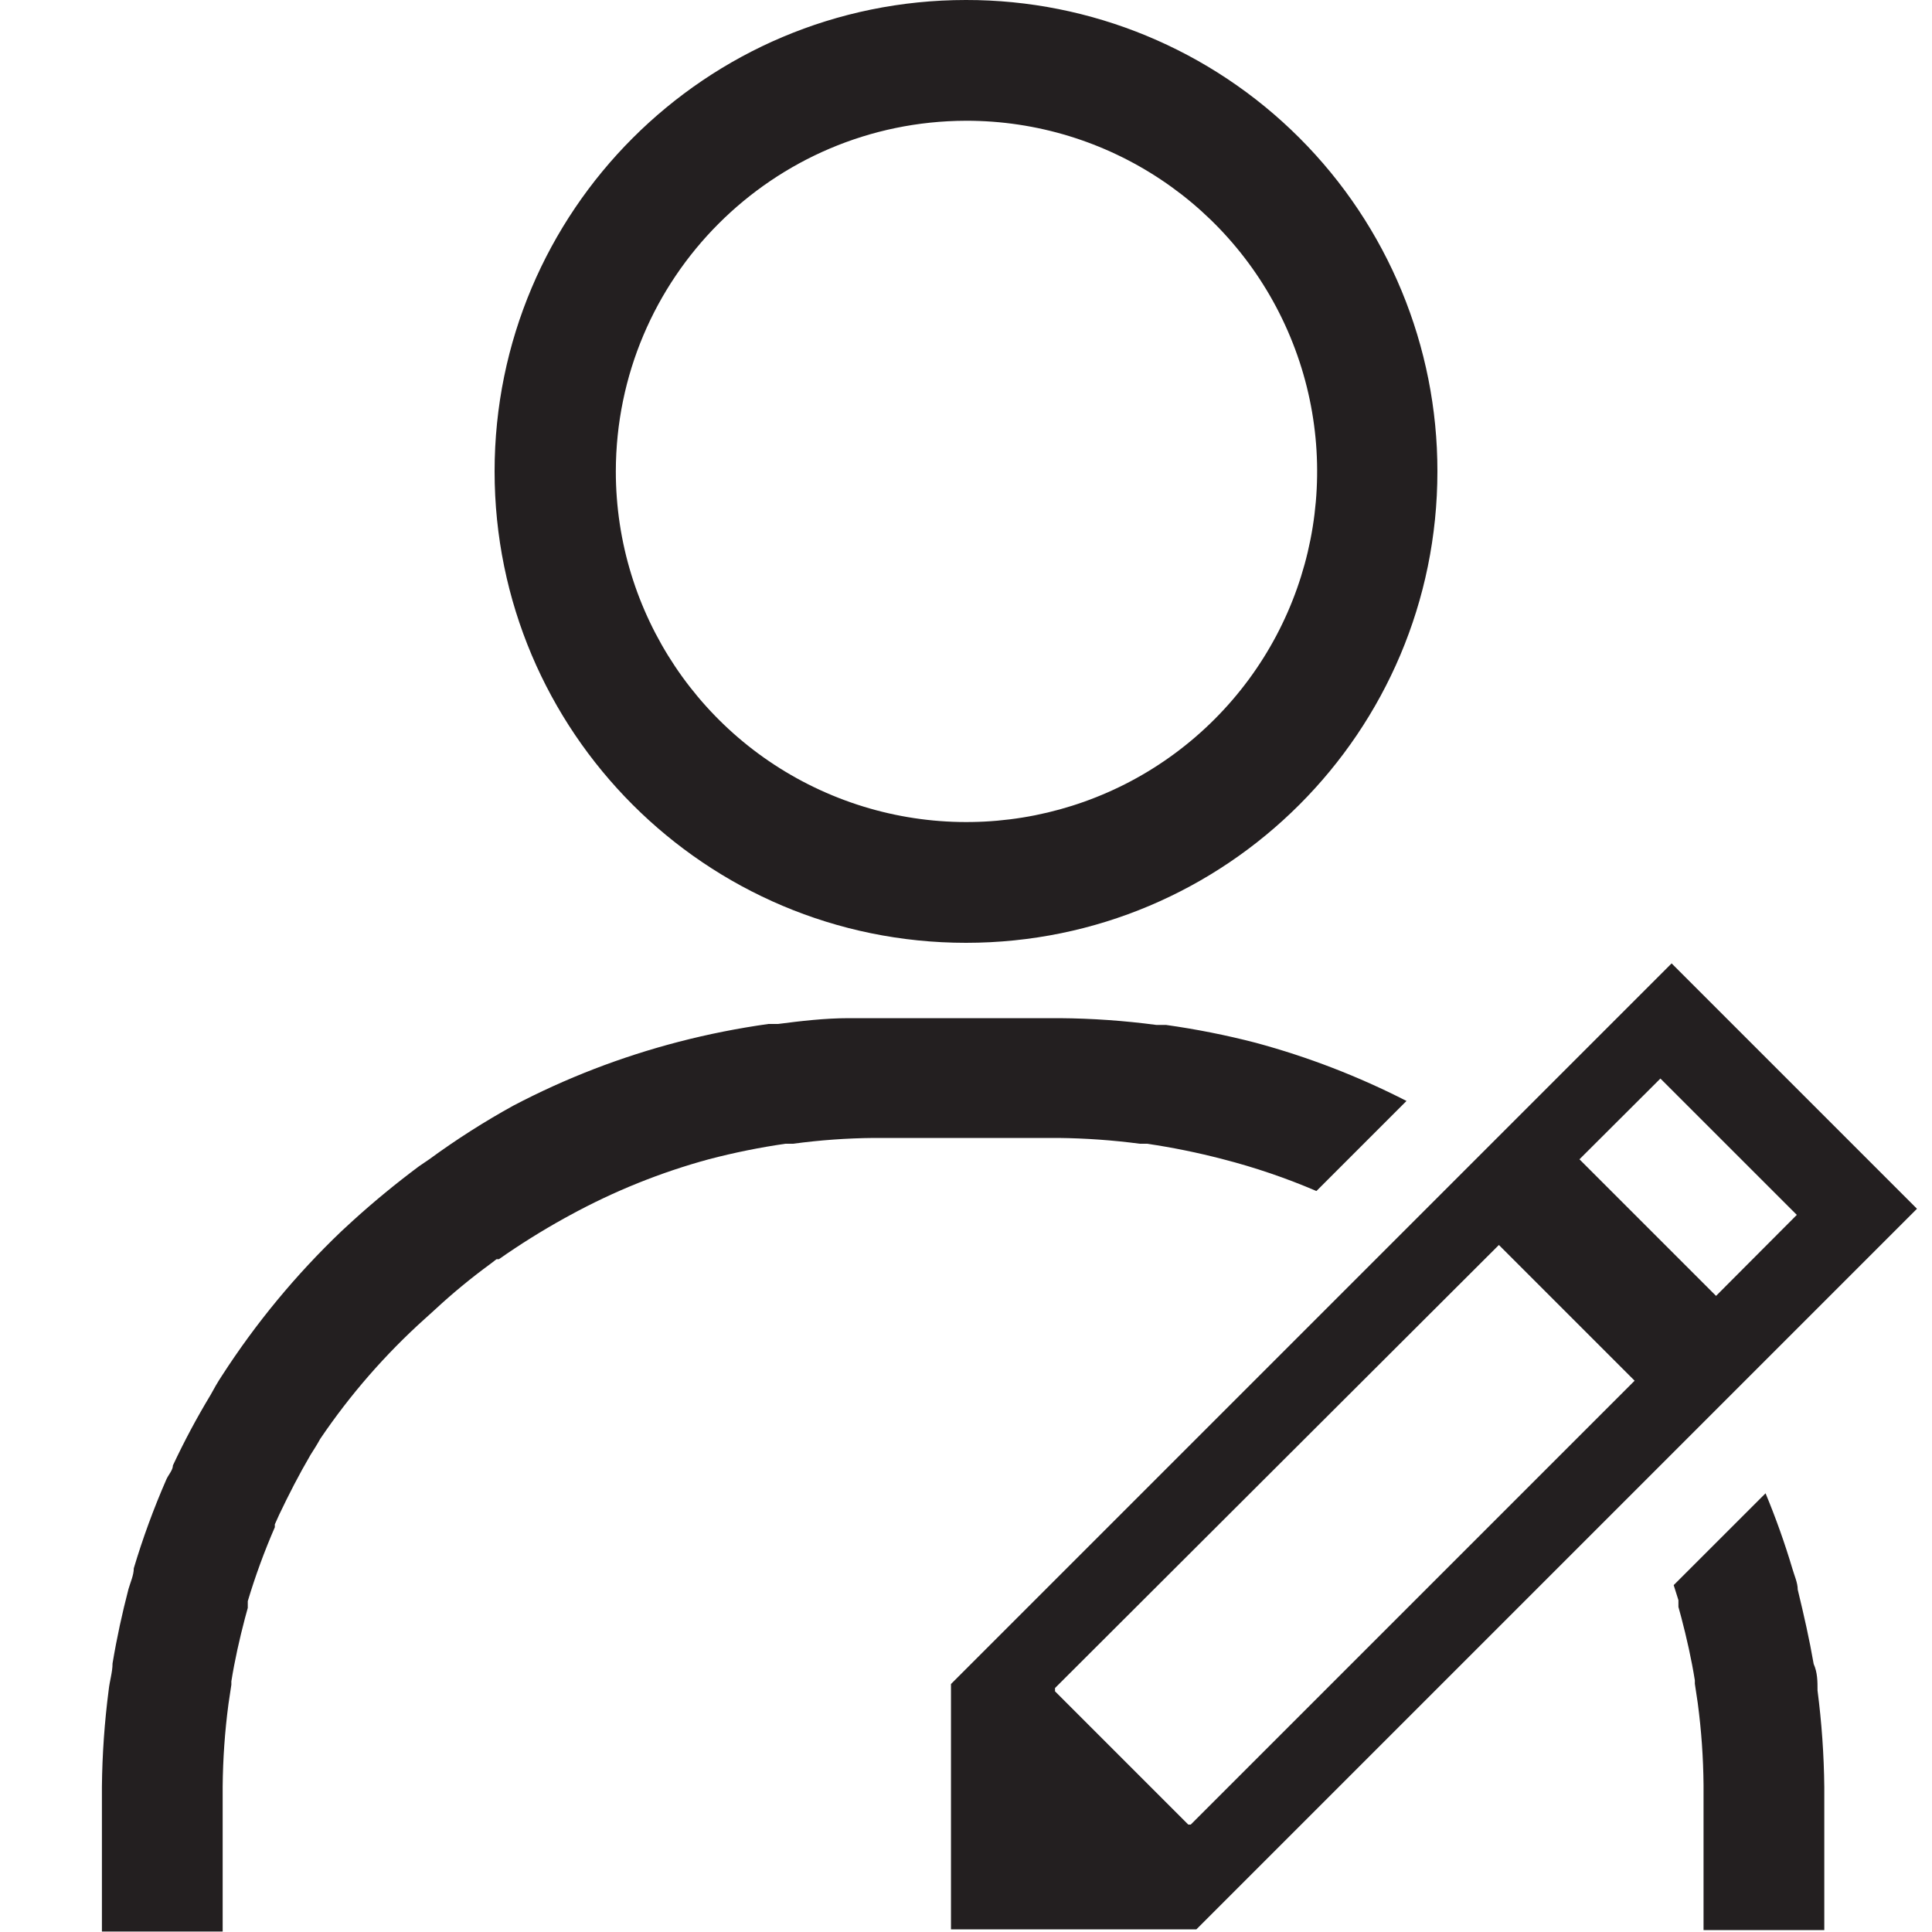
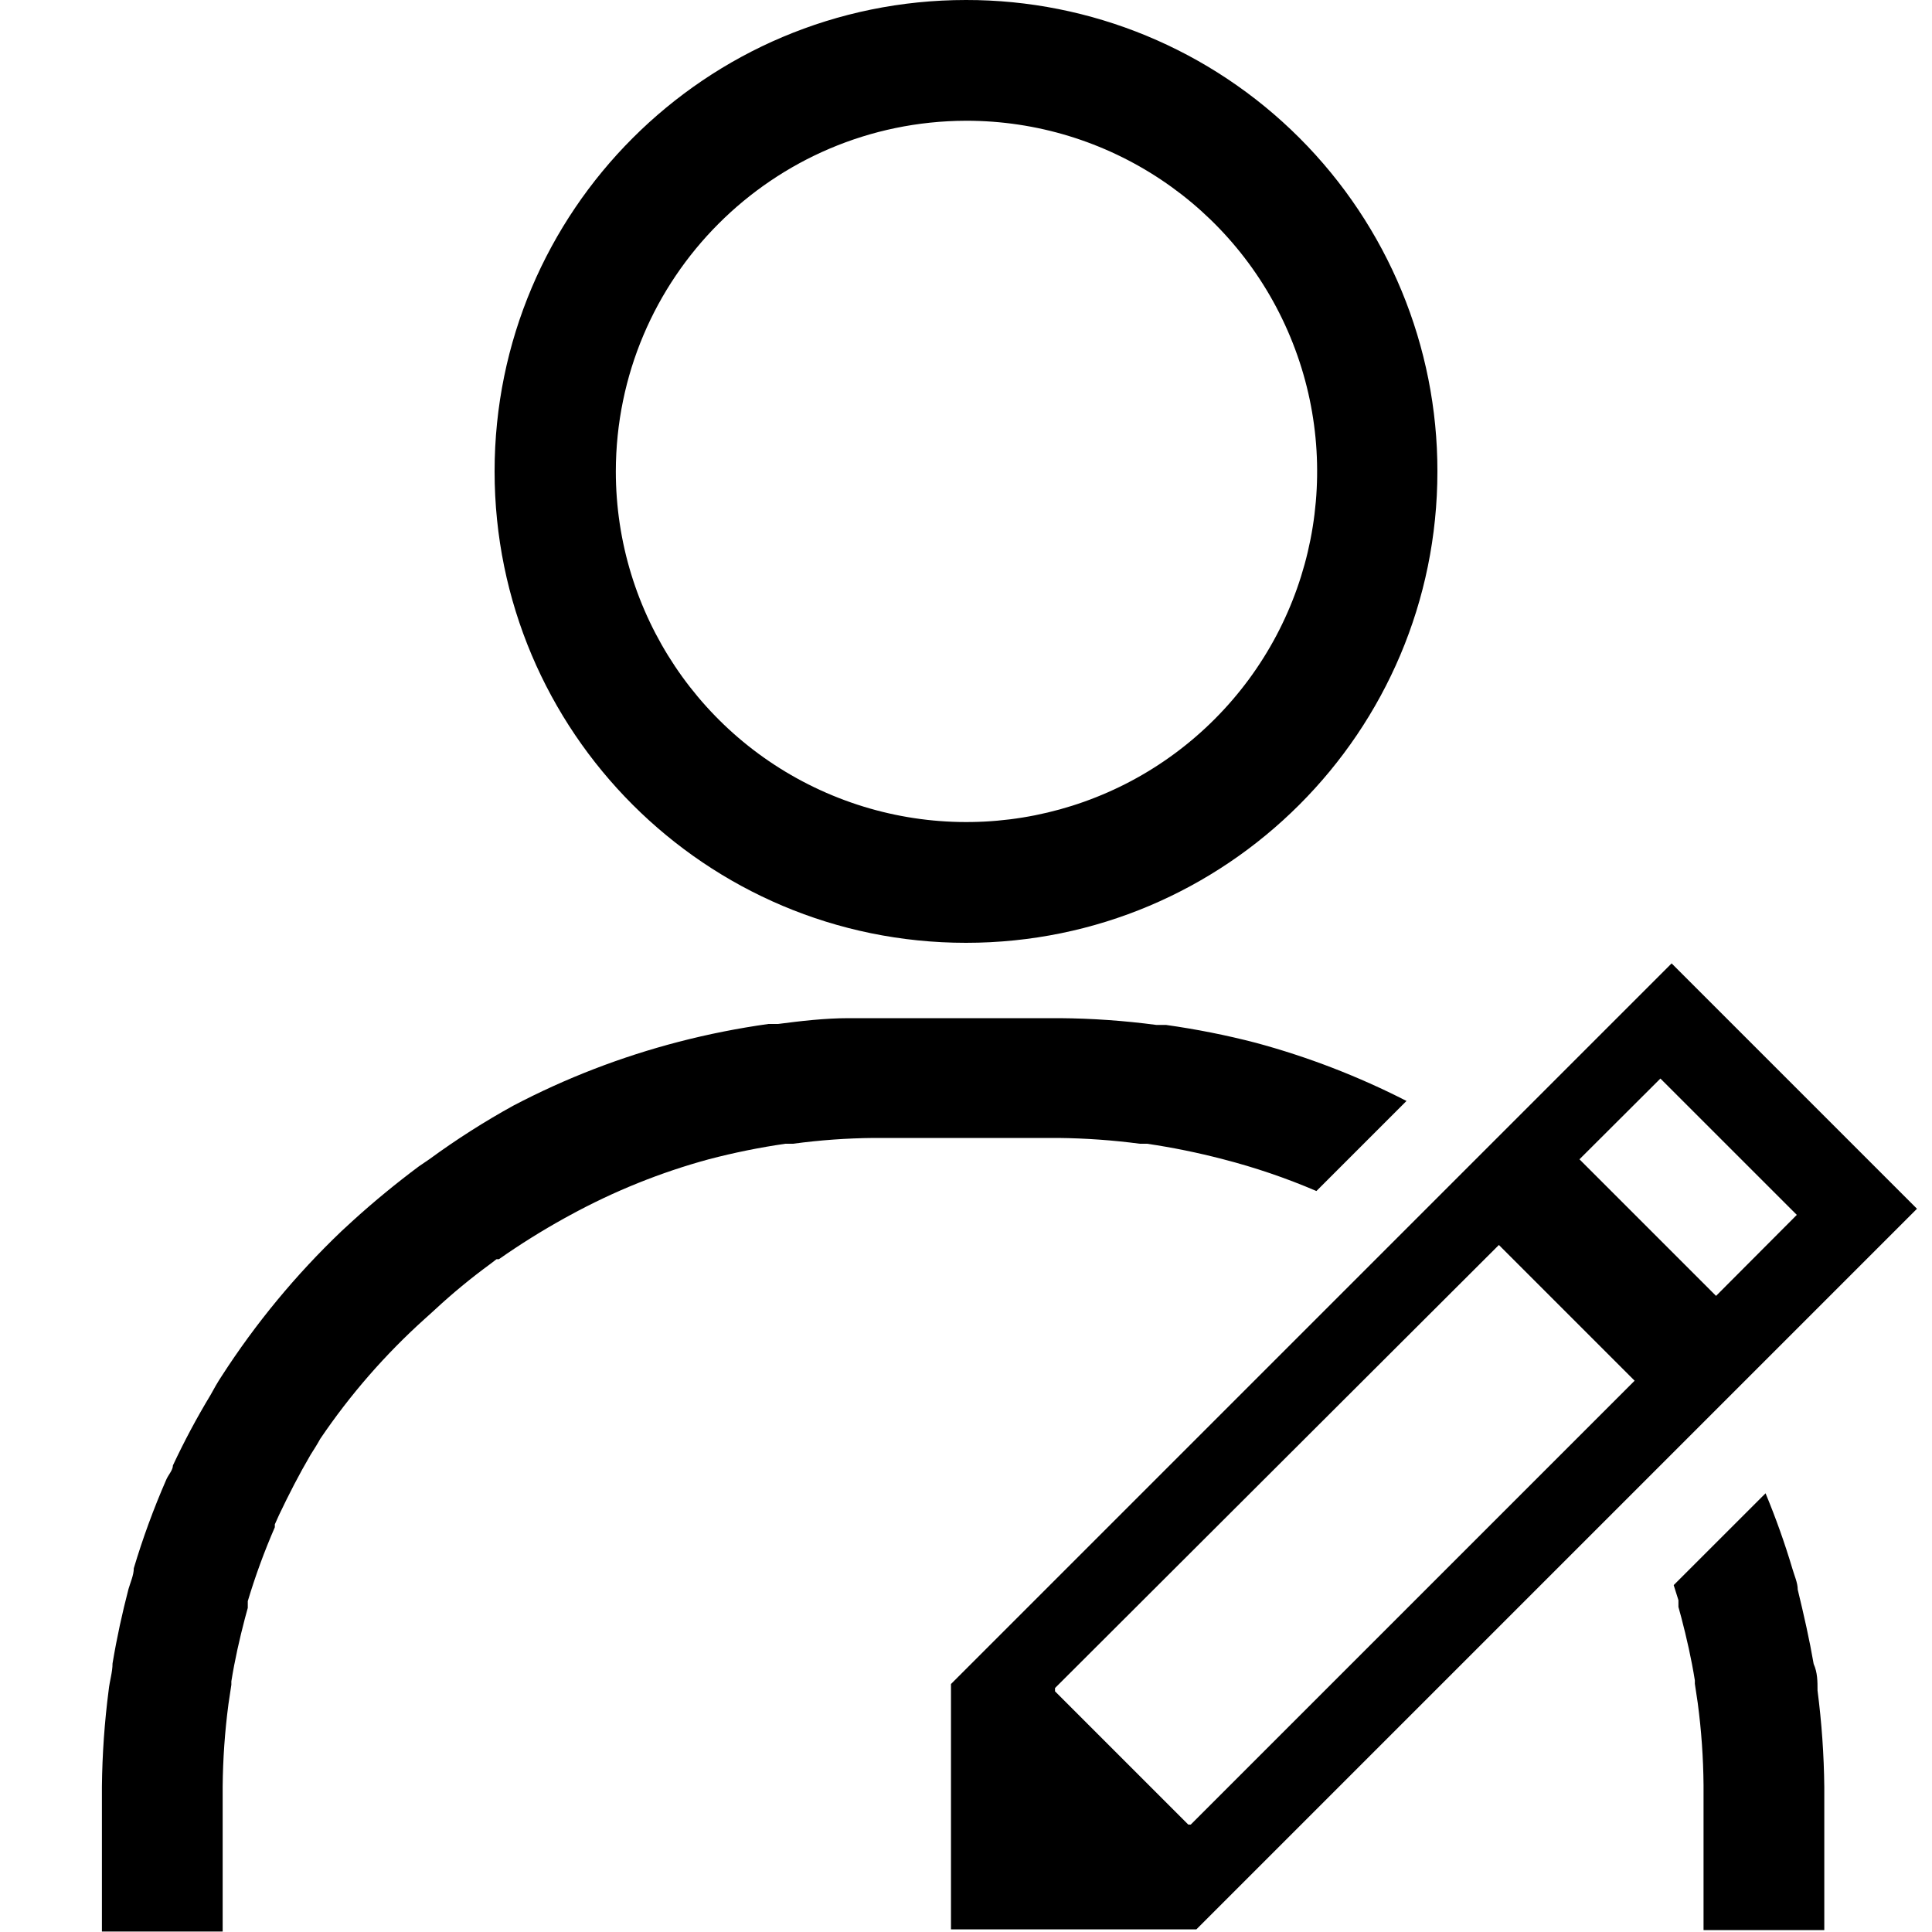
<svg xmlns="http://www.w3.org/2000/svg" width="40" height="40" viewBox="0 0 40 40">
-   <g fill="#231F20" transform="translate(2)">
+   <g transform="translate(2)">
    <path d="M18 2.5C20.937 2.496 23.588 4.262 24.714 6.975 25.841 9.687 25.223 12.812 23.147 14.89 21.072 16.968 17.948 17.591 15.234 16.468 12.52 15.345 10.75 12.697 10.75 9.76 10.755 5.757 13.997 2.511 18 2.5zM18-4.4408921e-16C12.61-7.7414915e-16 8.24 4.37 8.24 9.76 8.24 15.15 12.61 19.52 18 19.52 23.39 19.52 27.76 15.15 27.76 9.76 27.763 7.171 26.735 4.687 24.904 2.856 23.073 1.025 20.589-.003 18-4.4408921e-16zM27.12 22.794L25.255 24.659C24.628 24.39 23.981 24.17 23.32 24 22.803 23.865 22.279 23.758 21.75 23.68L21.6 23.68C21.04 23.606 20.475 23.566 19.91 23.56L16.09 23.56C15.531 23.565 14.974 23.605 14.42 23.68L14.26 23.68C13.728 23.757 13.2 23.864 12.68 24 11.678 24.272 10.711 24.662 9.8 25.16L9.69 25.22C9.222 25.479 8.768 25.763 8.33 26.07L8.28 26.07 8.15 26.17C7.752 26.461 7.371 26.775 7.01 27.11L6.9 27.21 6.8 27.3C5.978 28.039 5.249 28.875 4.63 29.79 4.57 29.9 4.5 30.01 4.43 30.12 4.19 30.53 3.98 30.94 3.78 31.36L3.69 31.56 3.69 31.62C3.473 32.119 3.286 32.629 3.13 33.15L3.13 33.29 3.07 33.51C2.96 33.93 2.86 34.37 2.79 34.81L2.79 34.88 2.73 35.28C2.655 35.847 2.615 36.418 2.61 36.99L2.61 39.99.11 39.99.11 36.99C.117 36.321.164 35.653.25 34.99.27 34.8.33 34.62.33 34.44.42 33.9.53 33.4.66 32.9.7 32.76.77 32.61.77 32.47.956 31.847 1.18 31.236 1.44 30.64 1.48 30.54 1.58 30.44 1.58 30.34 1.814 29.84 2.074 29.353 2.36 28.88 2.43 28.75 2.51 28.61 2.59 28.49 3.295 27.396 4.128 26.389 5.07 25.49L5.32 25.26C5.747 24.873 6.197 24.503 6.67 24.15L6.89 24C7.446 23.593 8.027 23.222 8.63 22.89 9.716 22.32 10.863 21.878 12.05 21.57 12.662 21.411 13.283 21.288 13.91 21.2L14.11 21.2C14.57 21.14 15.08 21.08 15.57 21.08L19.94 21.08C20.609 21.085 21.277 21.132 21.94 21.22L22.14 21.22C22.767 21.308 23.388 21.431 24 21.59 25.079 21.881 26.125 22.285 27.12 22.794zM34.554 30.917C34.766 31.428 34.952 31.949 35.11 32.48 35.15 32.62 35.22 32.77 35.22 32.91 35.35 33.45 35.46 33.93 35.55 34.45 35.63 34.63 35.63 34.81 35.63 35 35.716 35.663 35.763 36.331 35.77 37L35.77 39.96 33.27 39.96 33.27 36.96C33.265 36.391 33.225 35.824 33.15 35.26L33.09 34.86 33.09 34.79C33.02 34.35 32.92 33.91 32.81 33.49L32.75 33.27 32.75 33.13C32.718 33.026 32.686 32.922 32.652 32.818L34.554 30.917zM17.689 34.866L17.689 39.946 22.769 39.946 37.689 25.026 32.609 19.946 17.689 34.866zM22.653 37.776L22.602 37.776 19.843 35.017 19.843 34.949 29.033 25.776 31.843 28.586 22.653 37.776zM33.529 26.83L30.701 24.002 32.377 22.33 35.201 25.153 33.529 26.83z" />
  </g>
</svg>
